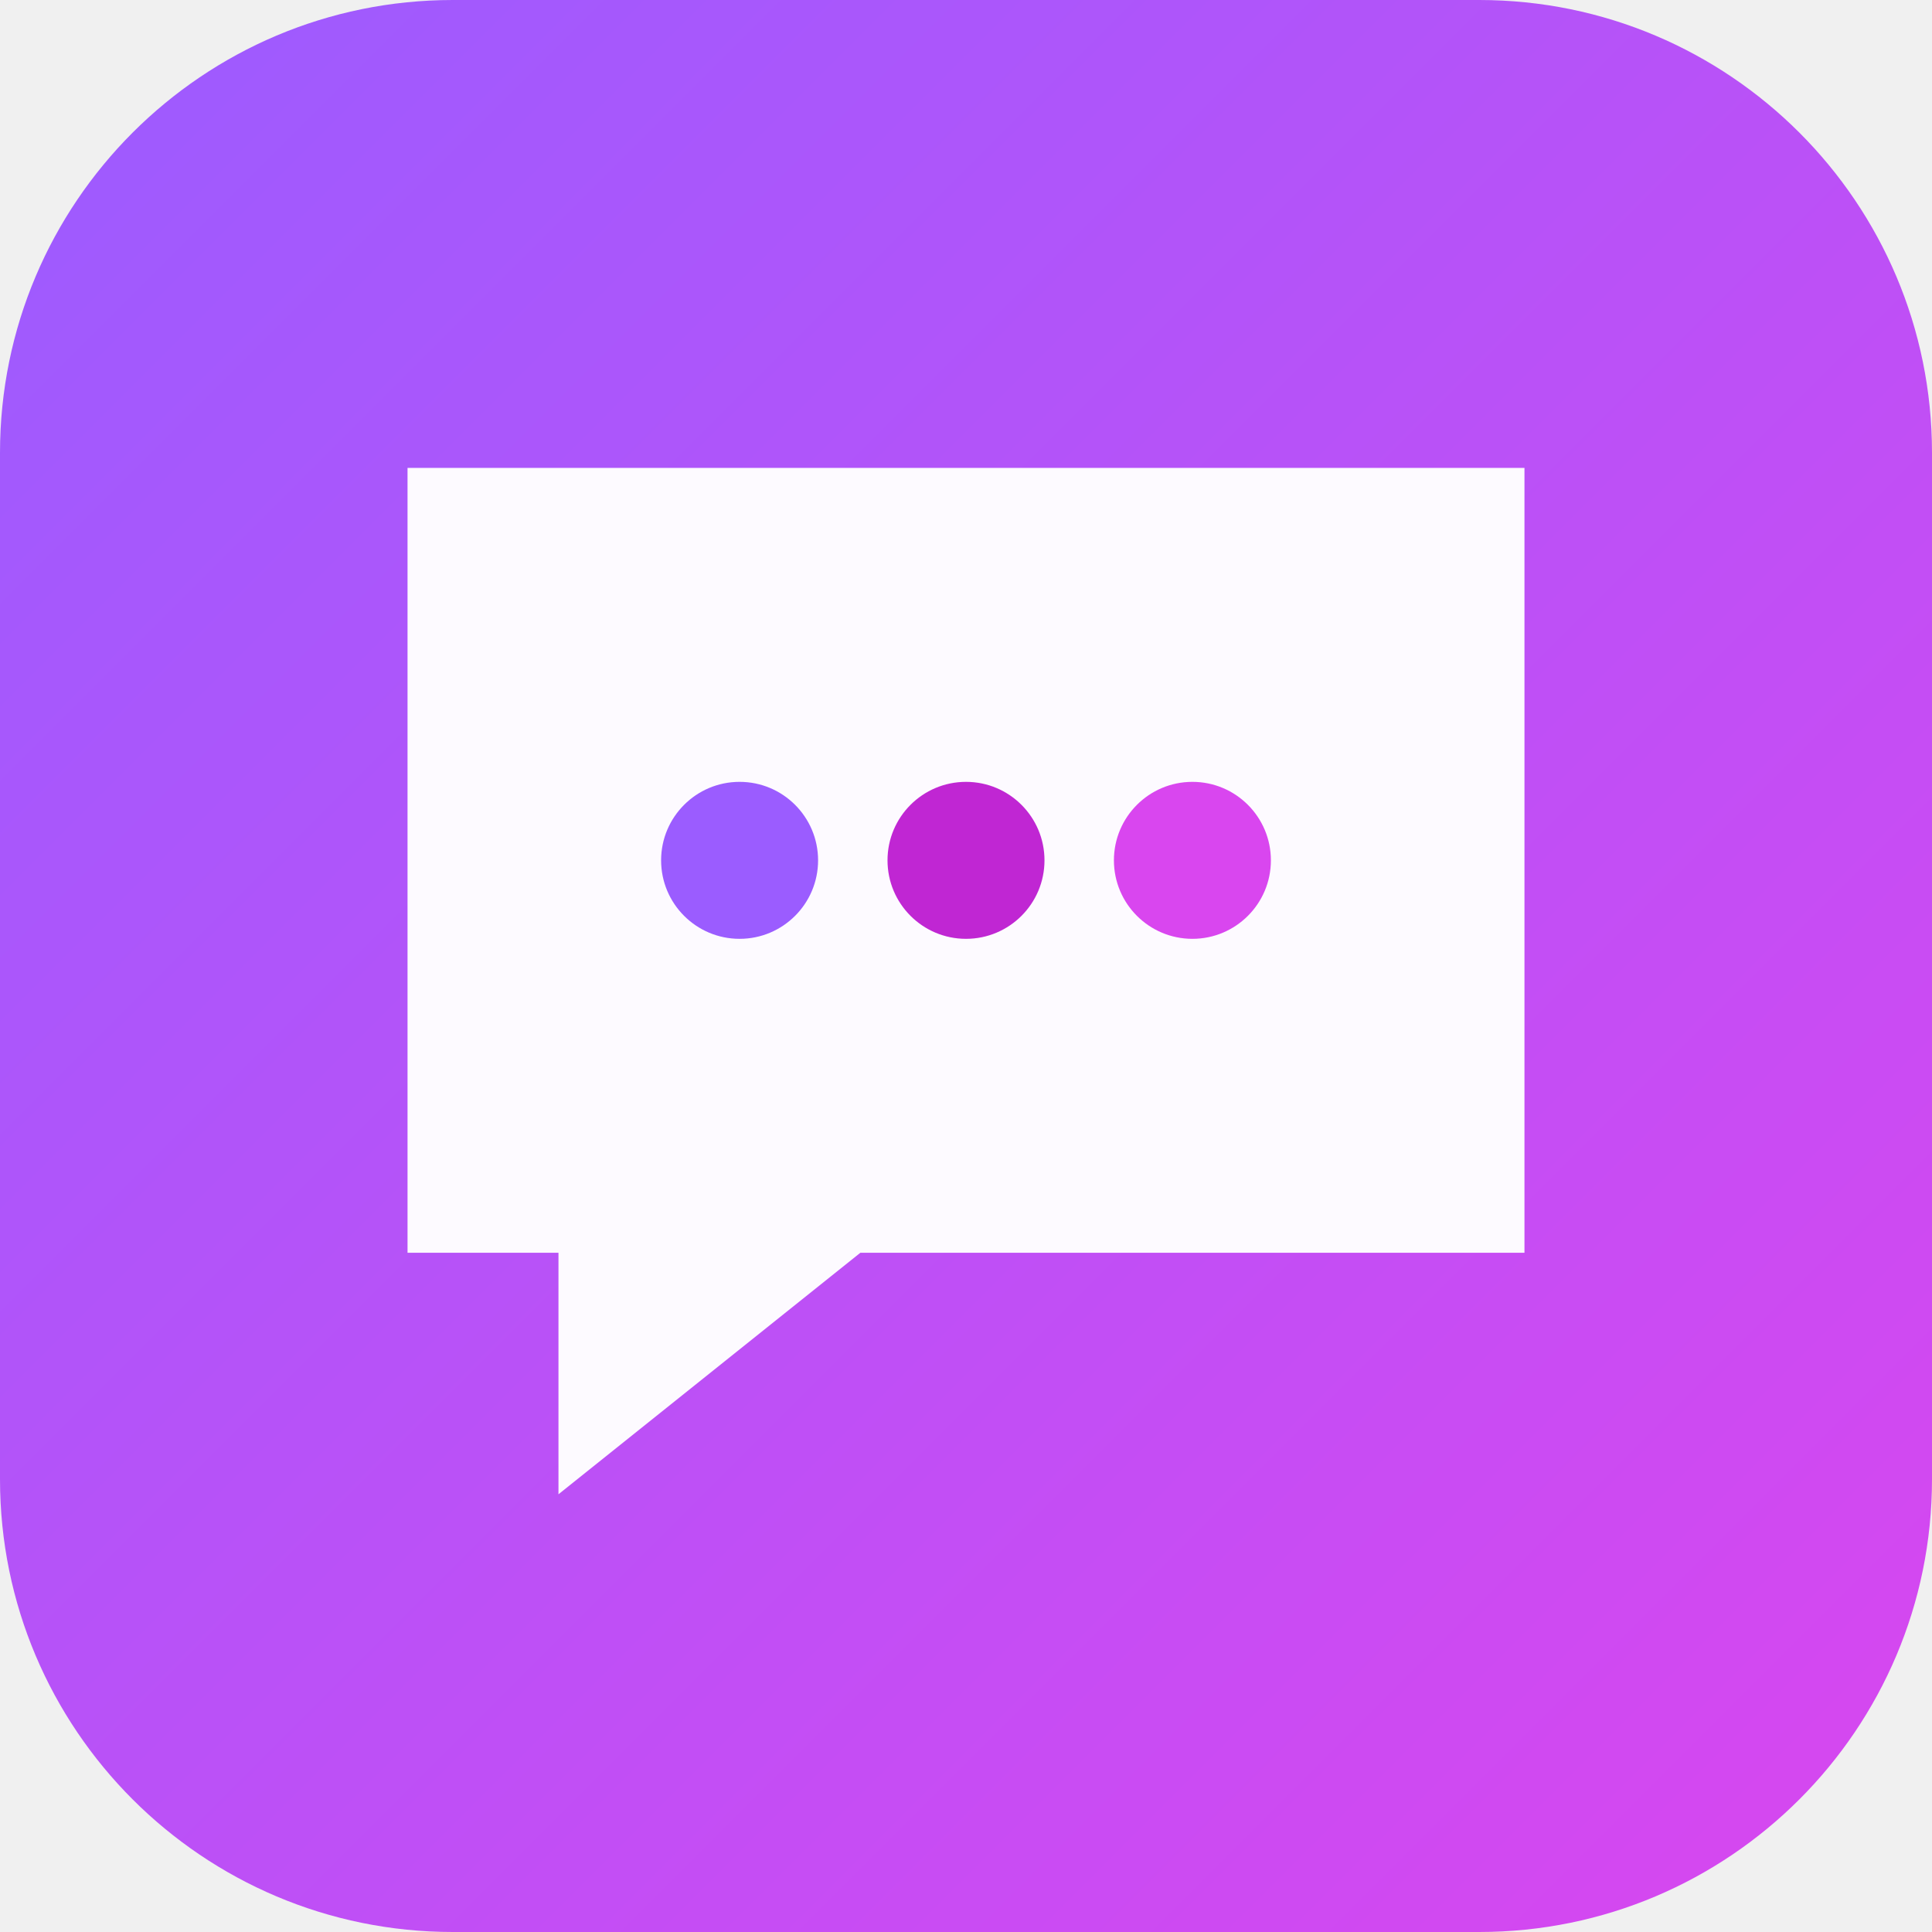
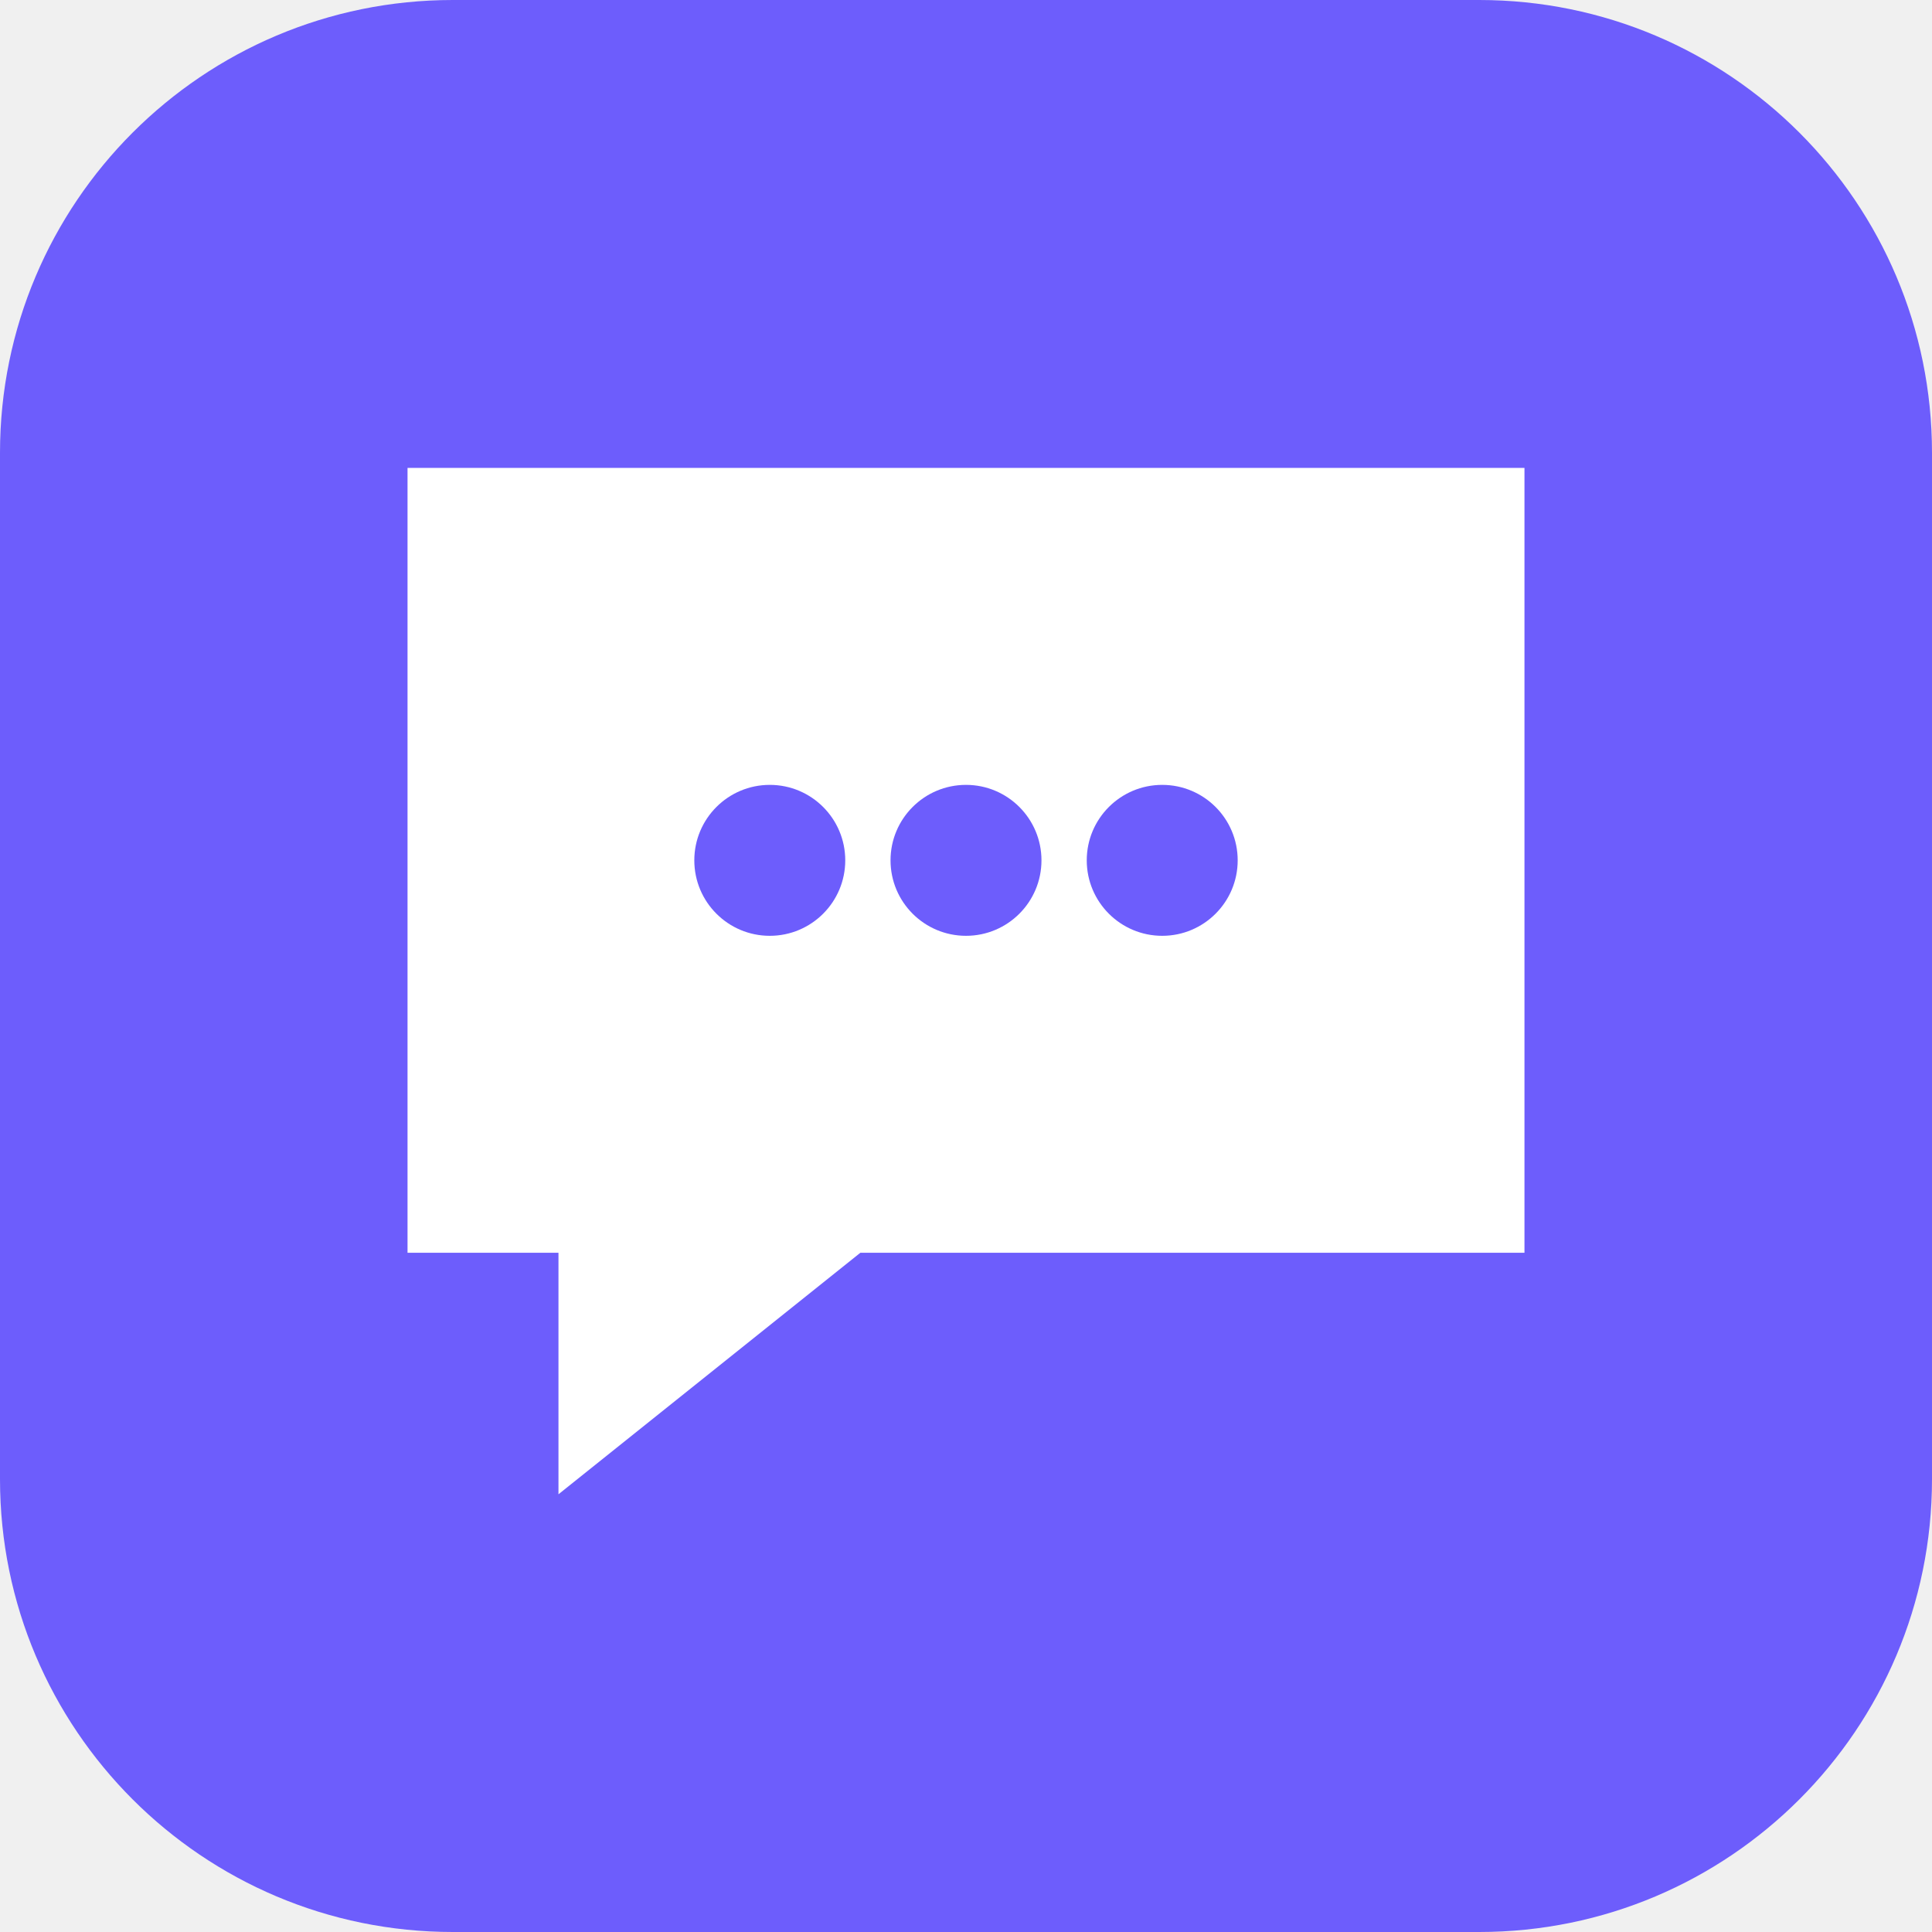
<svg xmlns="http://www.w3.org/2000/svg" viewBox="0 0 128 128">
-   <defs>
-     <linearGradient id="fc-grad" x1="0" y1="0" x2="1" y2="1">
-       <stop offset="0" stop-color="#9b5cff" />
-       <stop offset="1" stop-color="#d946ef" />
-     </linearGradient>
-   </defs>
-   <rect width="128" height="128" rx="30" fill="url(#fc-grad)" />
-   <path d="M27 31h74v52H57l-20 16V83H27z" fill="white" fill-opacity=".97" />
-   <circle cx="49" cy="57" r="5.2" fill="#9b5cff" />
-   <circle cx="64" cy="57" r="5.2" fill="#c026d3" />
-   <circle cx="79" cy="57" r="5.2" fill="#d946ef" />
+   <rect width="128" height="128" rx="30" fill="#6d5dfc" />
+   <path d="M27 31h74v52H57l-20 16V83H27z" fill="white" />
+   <circle cx="51" cy="57" r="5" fill="#6d5dfc" />
+   <circle cx="64" cy="57" r="5" fill="#6d5dfc" />
+   <circle cx="77" cy="57" r="5" fill="#6d5dfc" />
</svg>
